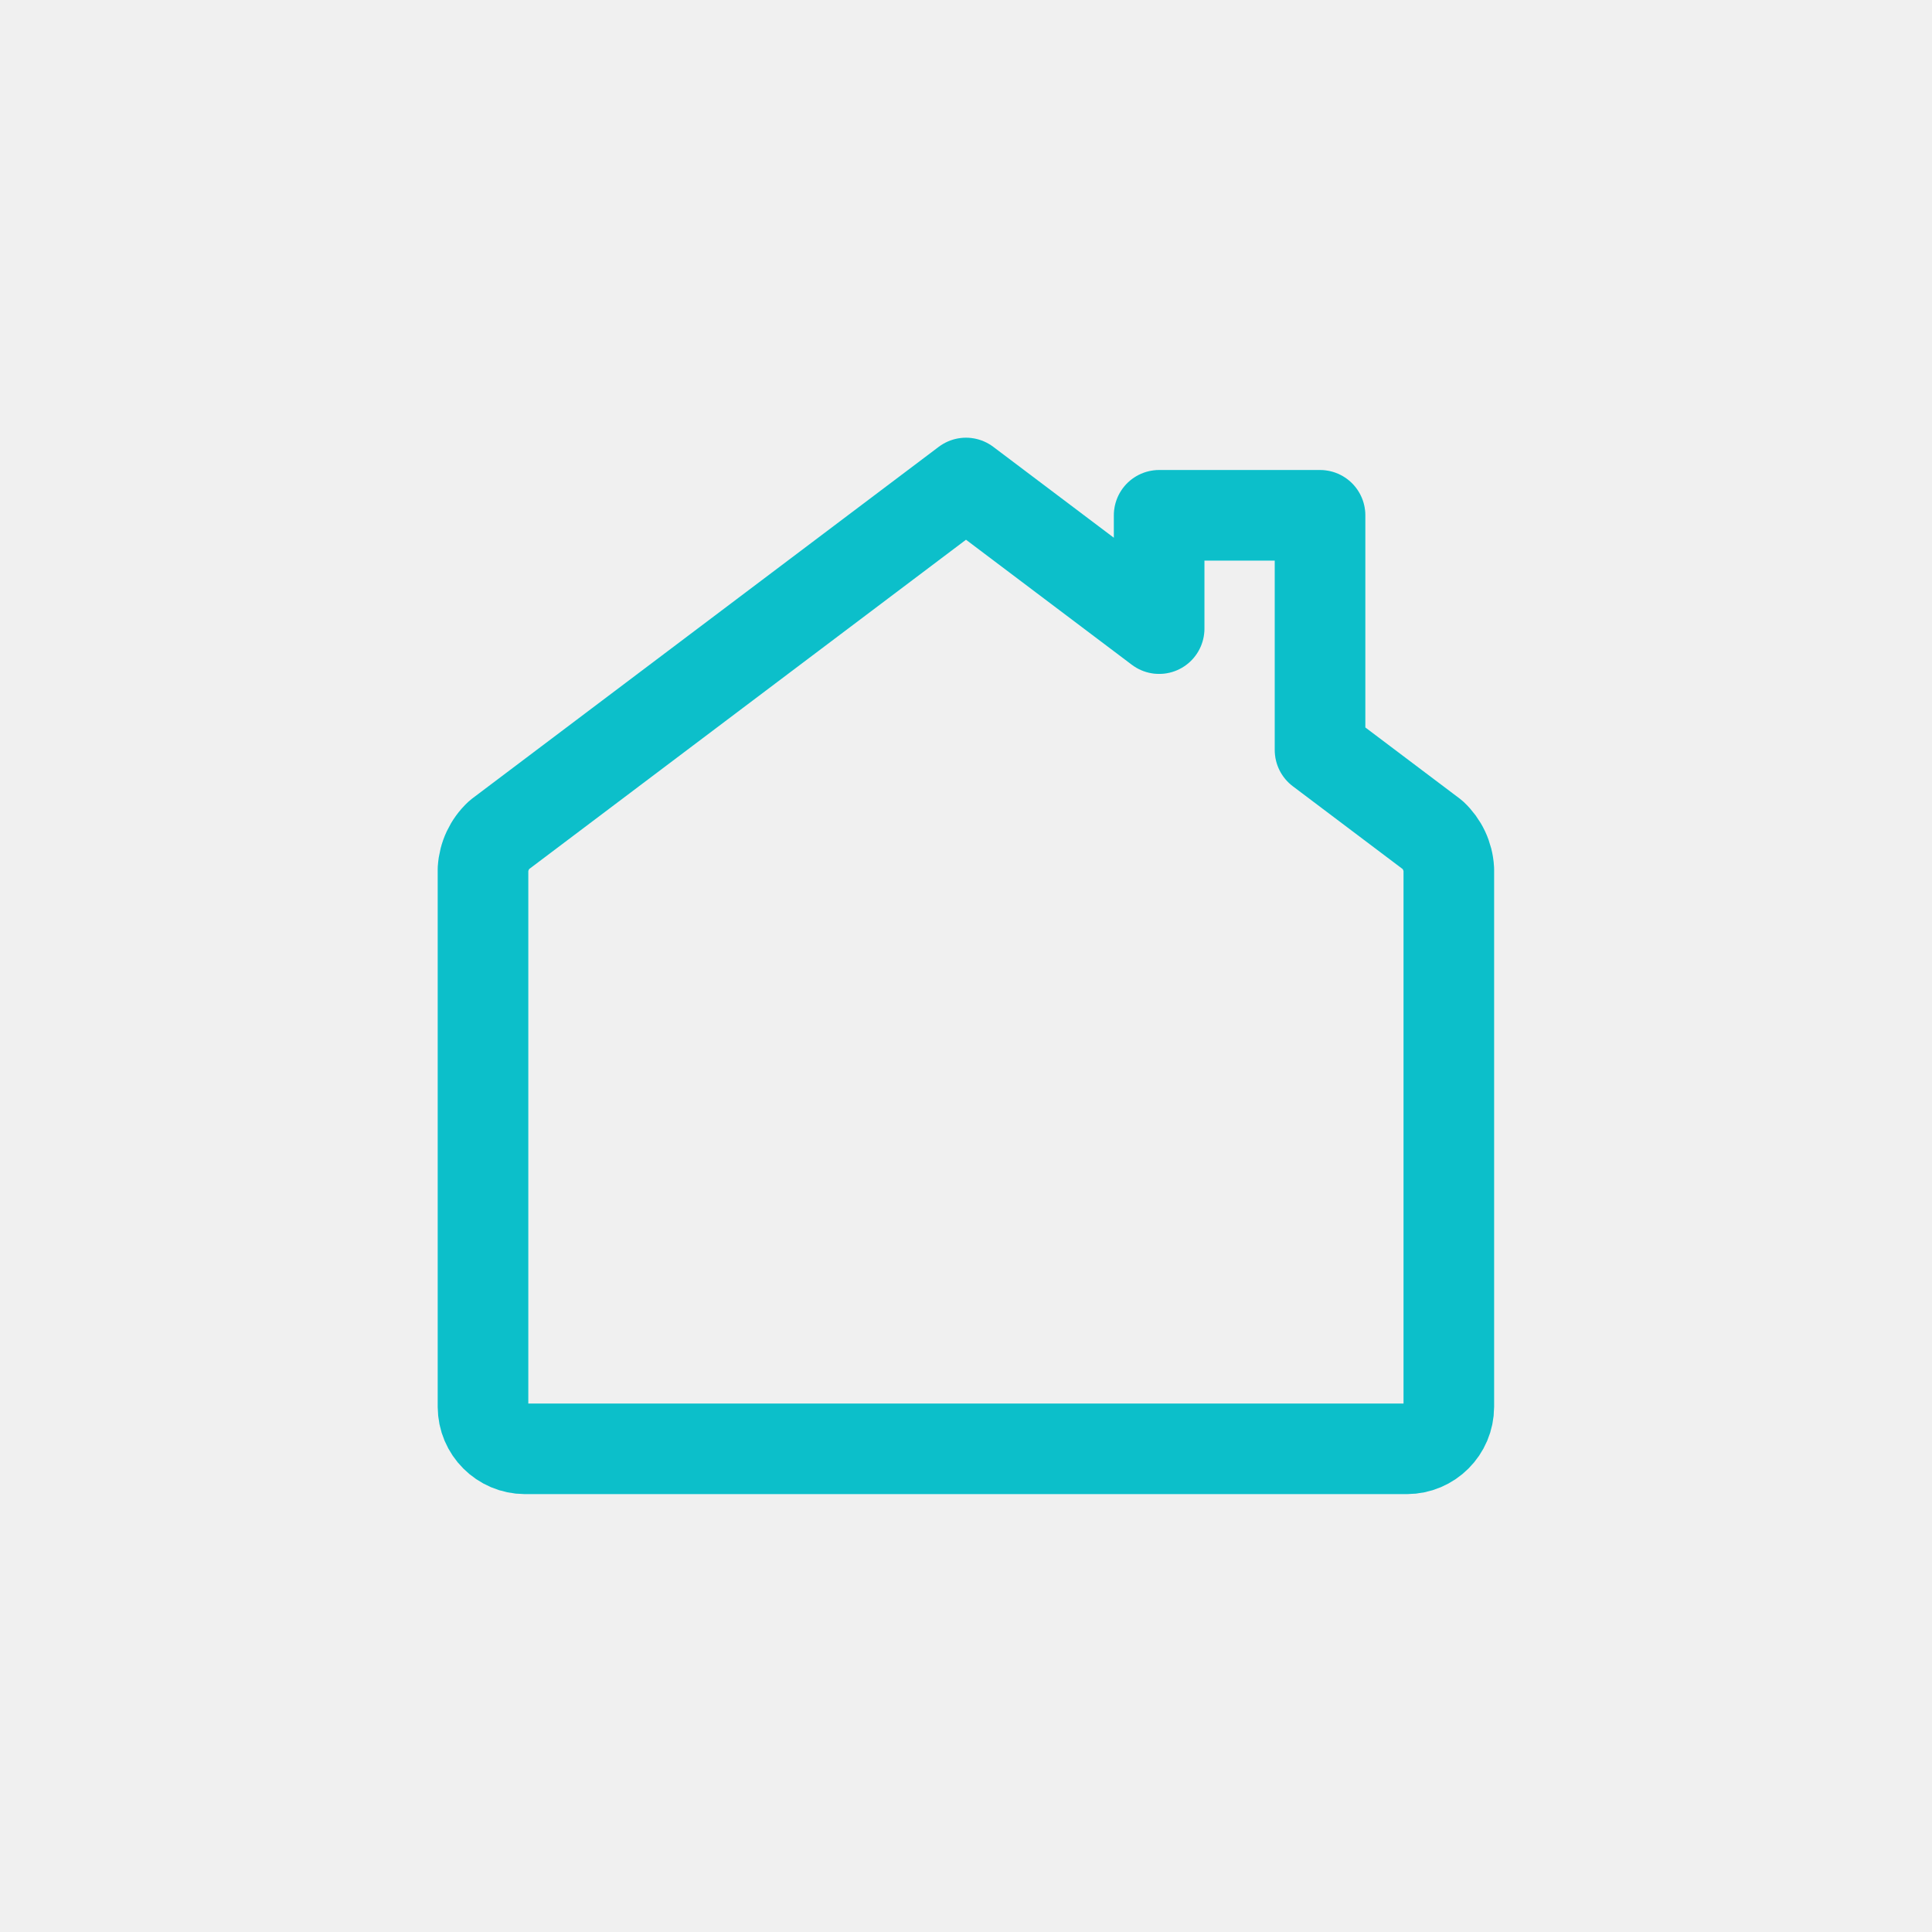
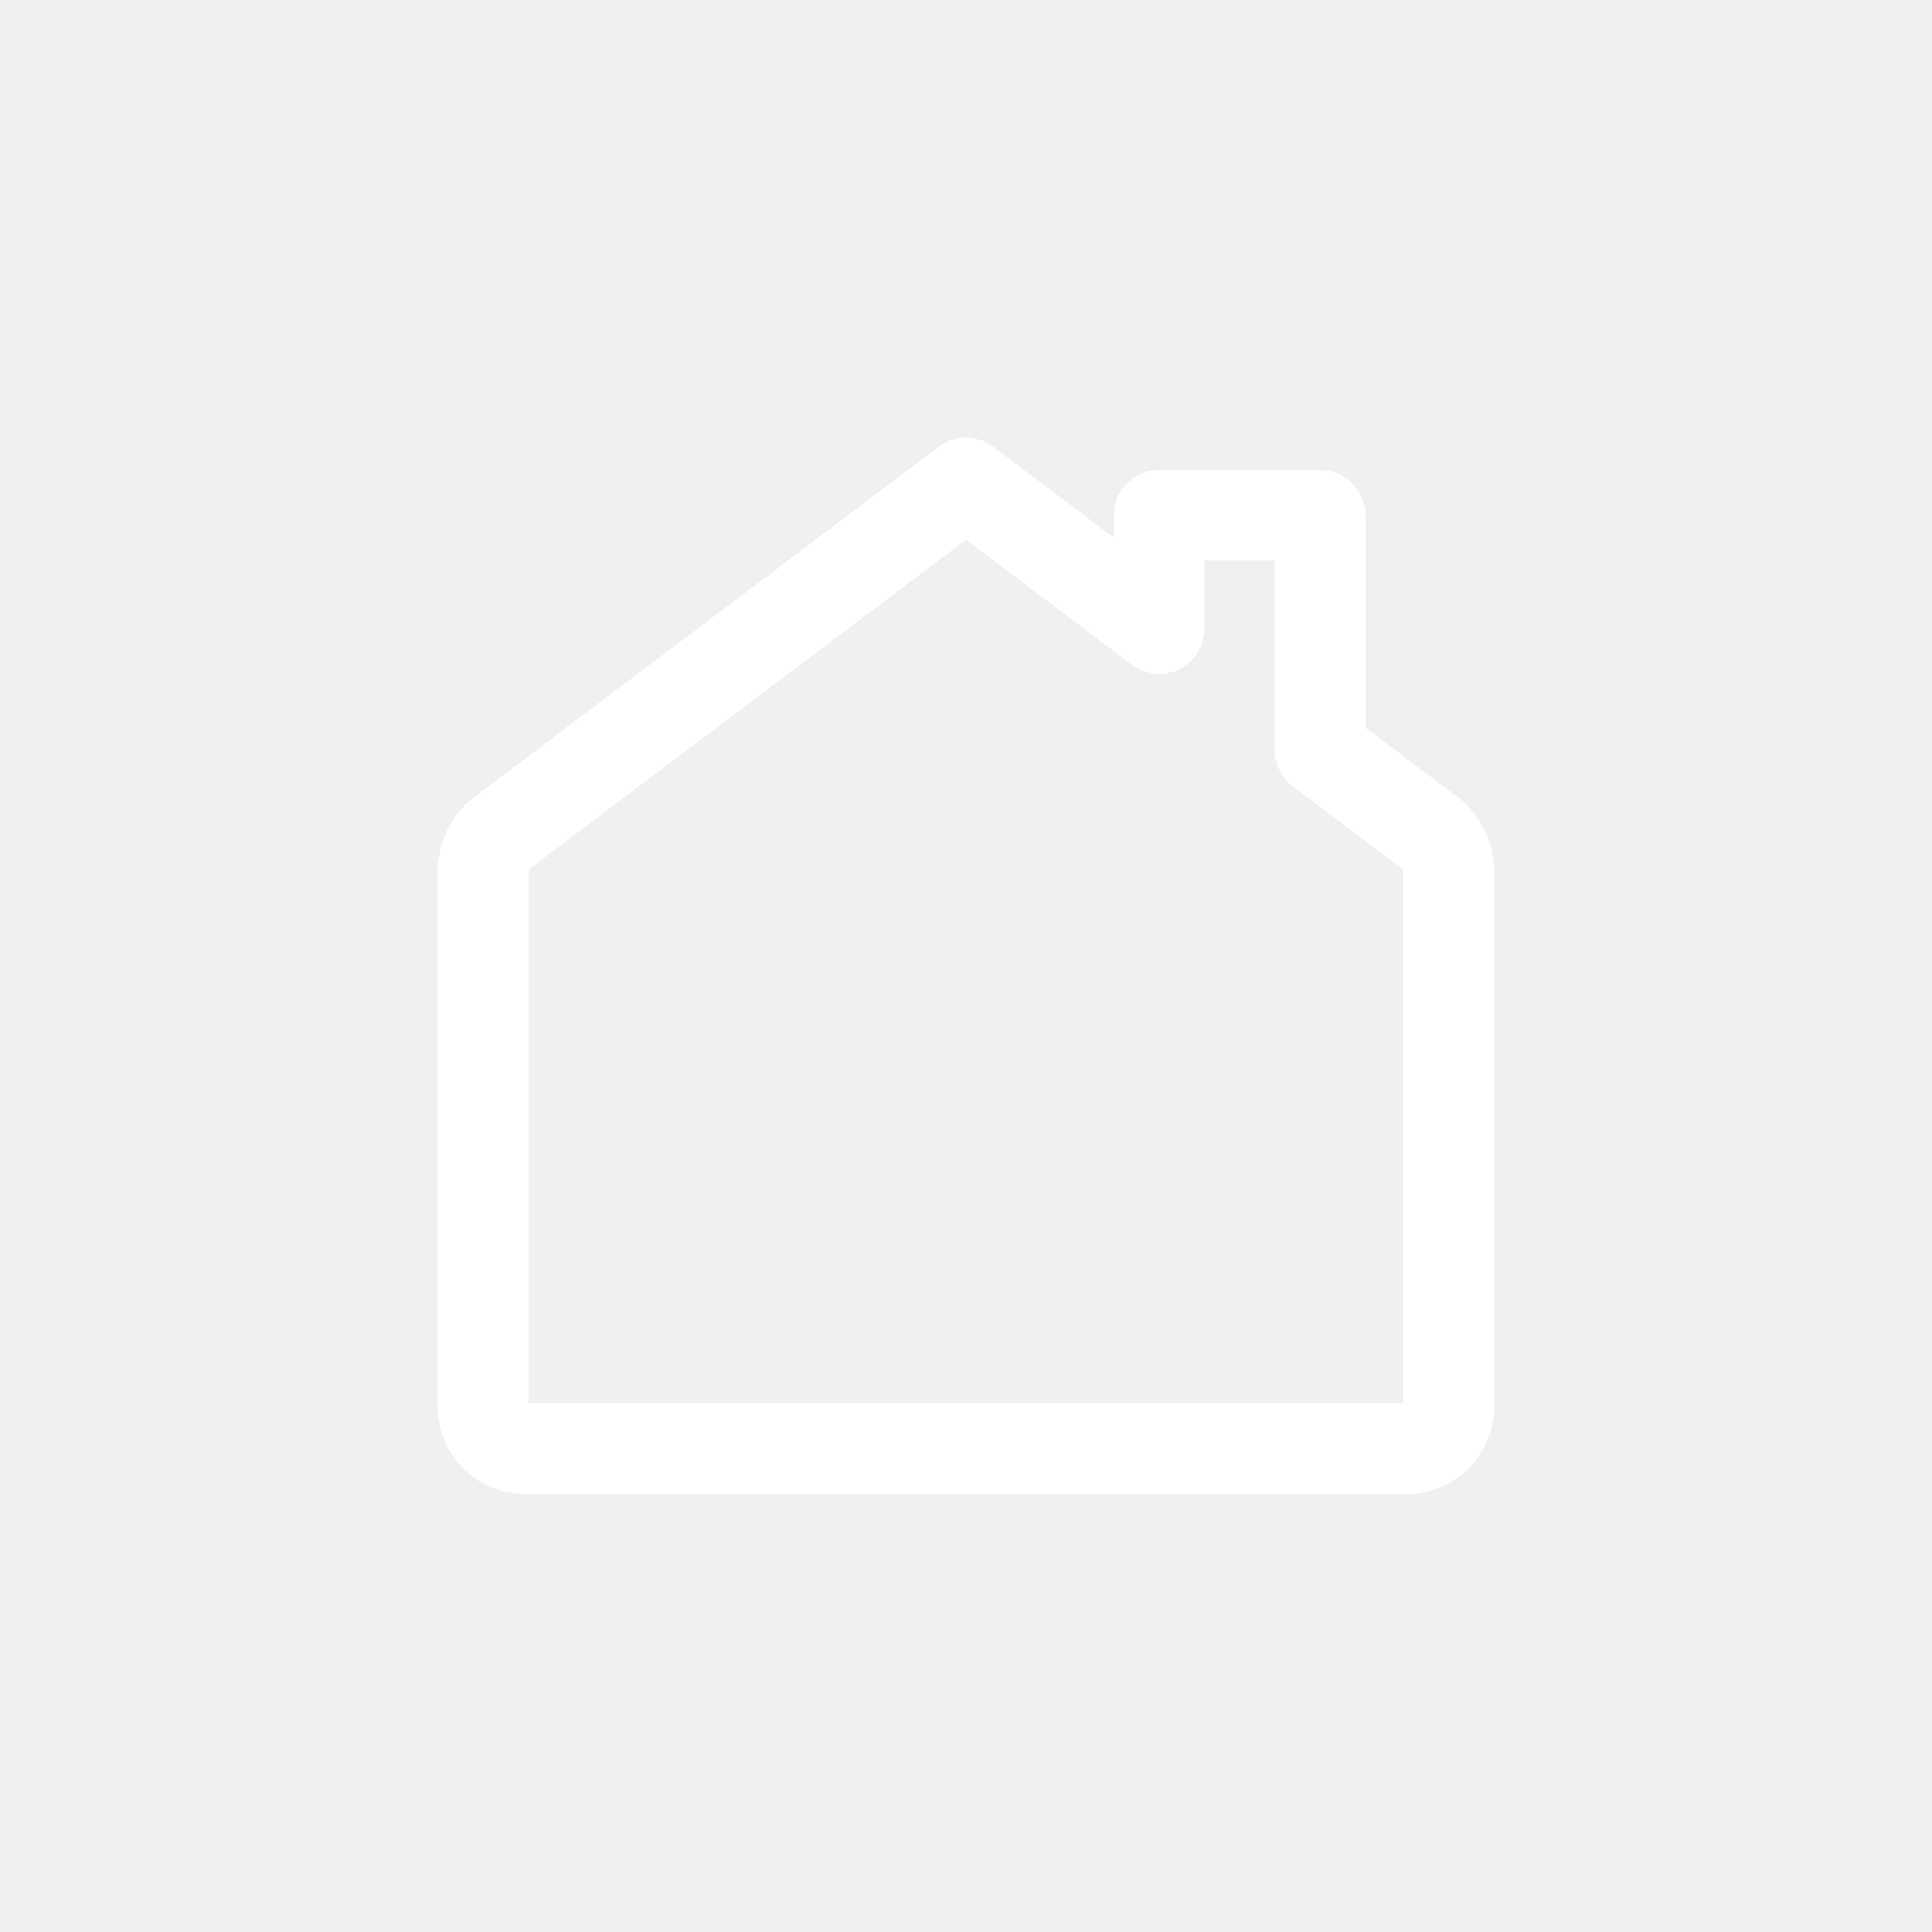
<svg xmlns="http://www.w3.org/2000/svg" width="32" height="32" viewBox="0 0 32 32" fill="none">
-   <path fill-rule="evenodd" clip-rule="evenodd" d="M23.729 13.829L21.864 12.423V8.535H19.199V10.412L16 8L8.268 13.829C8.109 13.977 8.013 14.181 8 14.398V23.301C8.001 23.685 8.312 23.996 8.695 23.997H23.302C23.685 23.996 23.996 23.685 23.997 23.301V14.399C23.985 14.181 23.888 13.977 23.729 13.829Z" stroke="#0FEFFD" stroke-width="1.5" stroke-linecap="round" stroke-linejoin="round" />
-   <path fill-rule="evenodd" clip-rule="evenodd" d="M23.729 13.829L21.864 12.423V8.535H19.199V10.412L16 8L8.268 13.829C8.109 13.977 8.013 14.181 8 14.398V23.301C8.001 23.685 8.312 23.996 8.695 23.997H23.302C23.685 23.996 23.996 23.685 23.997 23.301V14.399C23.985 14.181 23.888 13.977 23.729 13.829Z" stroke="black" stroke-opacity="0.2" stroke-width="1.5" stroke-linecap="round" stroke-linejoin="round" />
+   <path fill-rule="evenodd" clip-rule="evenodd" d="M23.729 13.829L21.864 12.423V8.535H19.199V10.412L16 8L8.268 13.829C8.109 13.977 8.013 14.181 8 14.398V23.301C8.001 23.685 8.312 23.996 8.695 23.997H23.302C23.685 23.996 23.996 23.685 23.997 23.301V14.399C23.985 14.181 23.888 13.977 23.729 13.829Z" stroke="white" stroke-width="1.5" stroke-linecap="round" stroke-linejoin="round" />
</svg>
